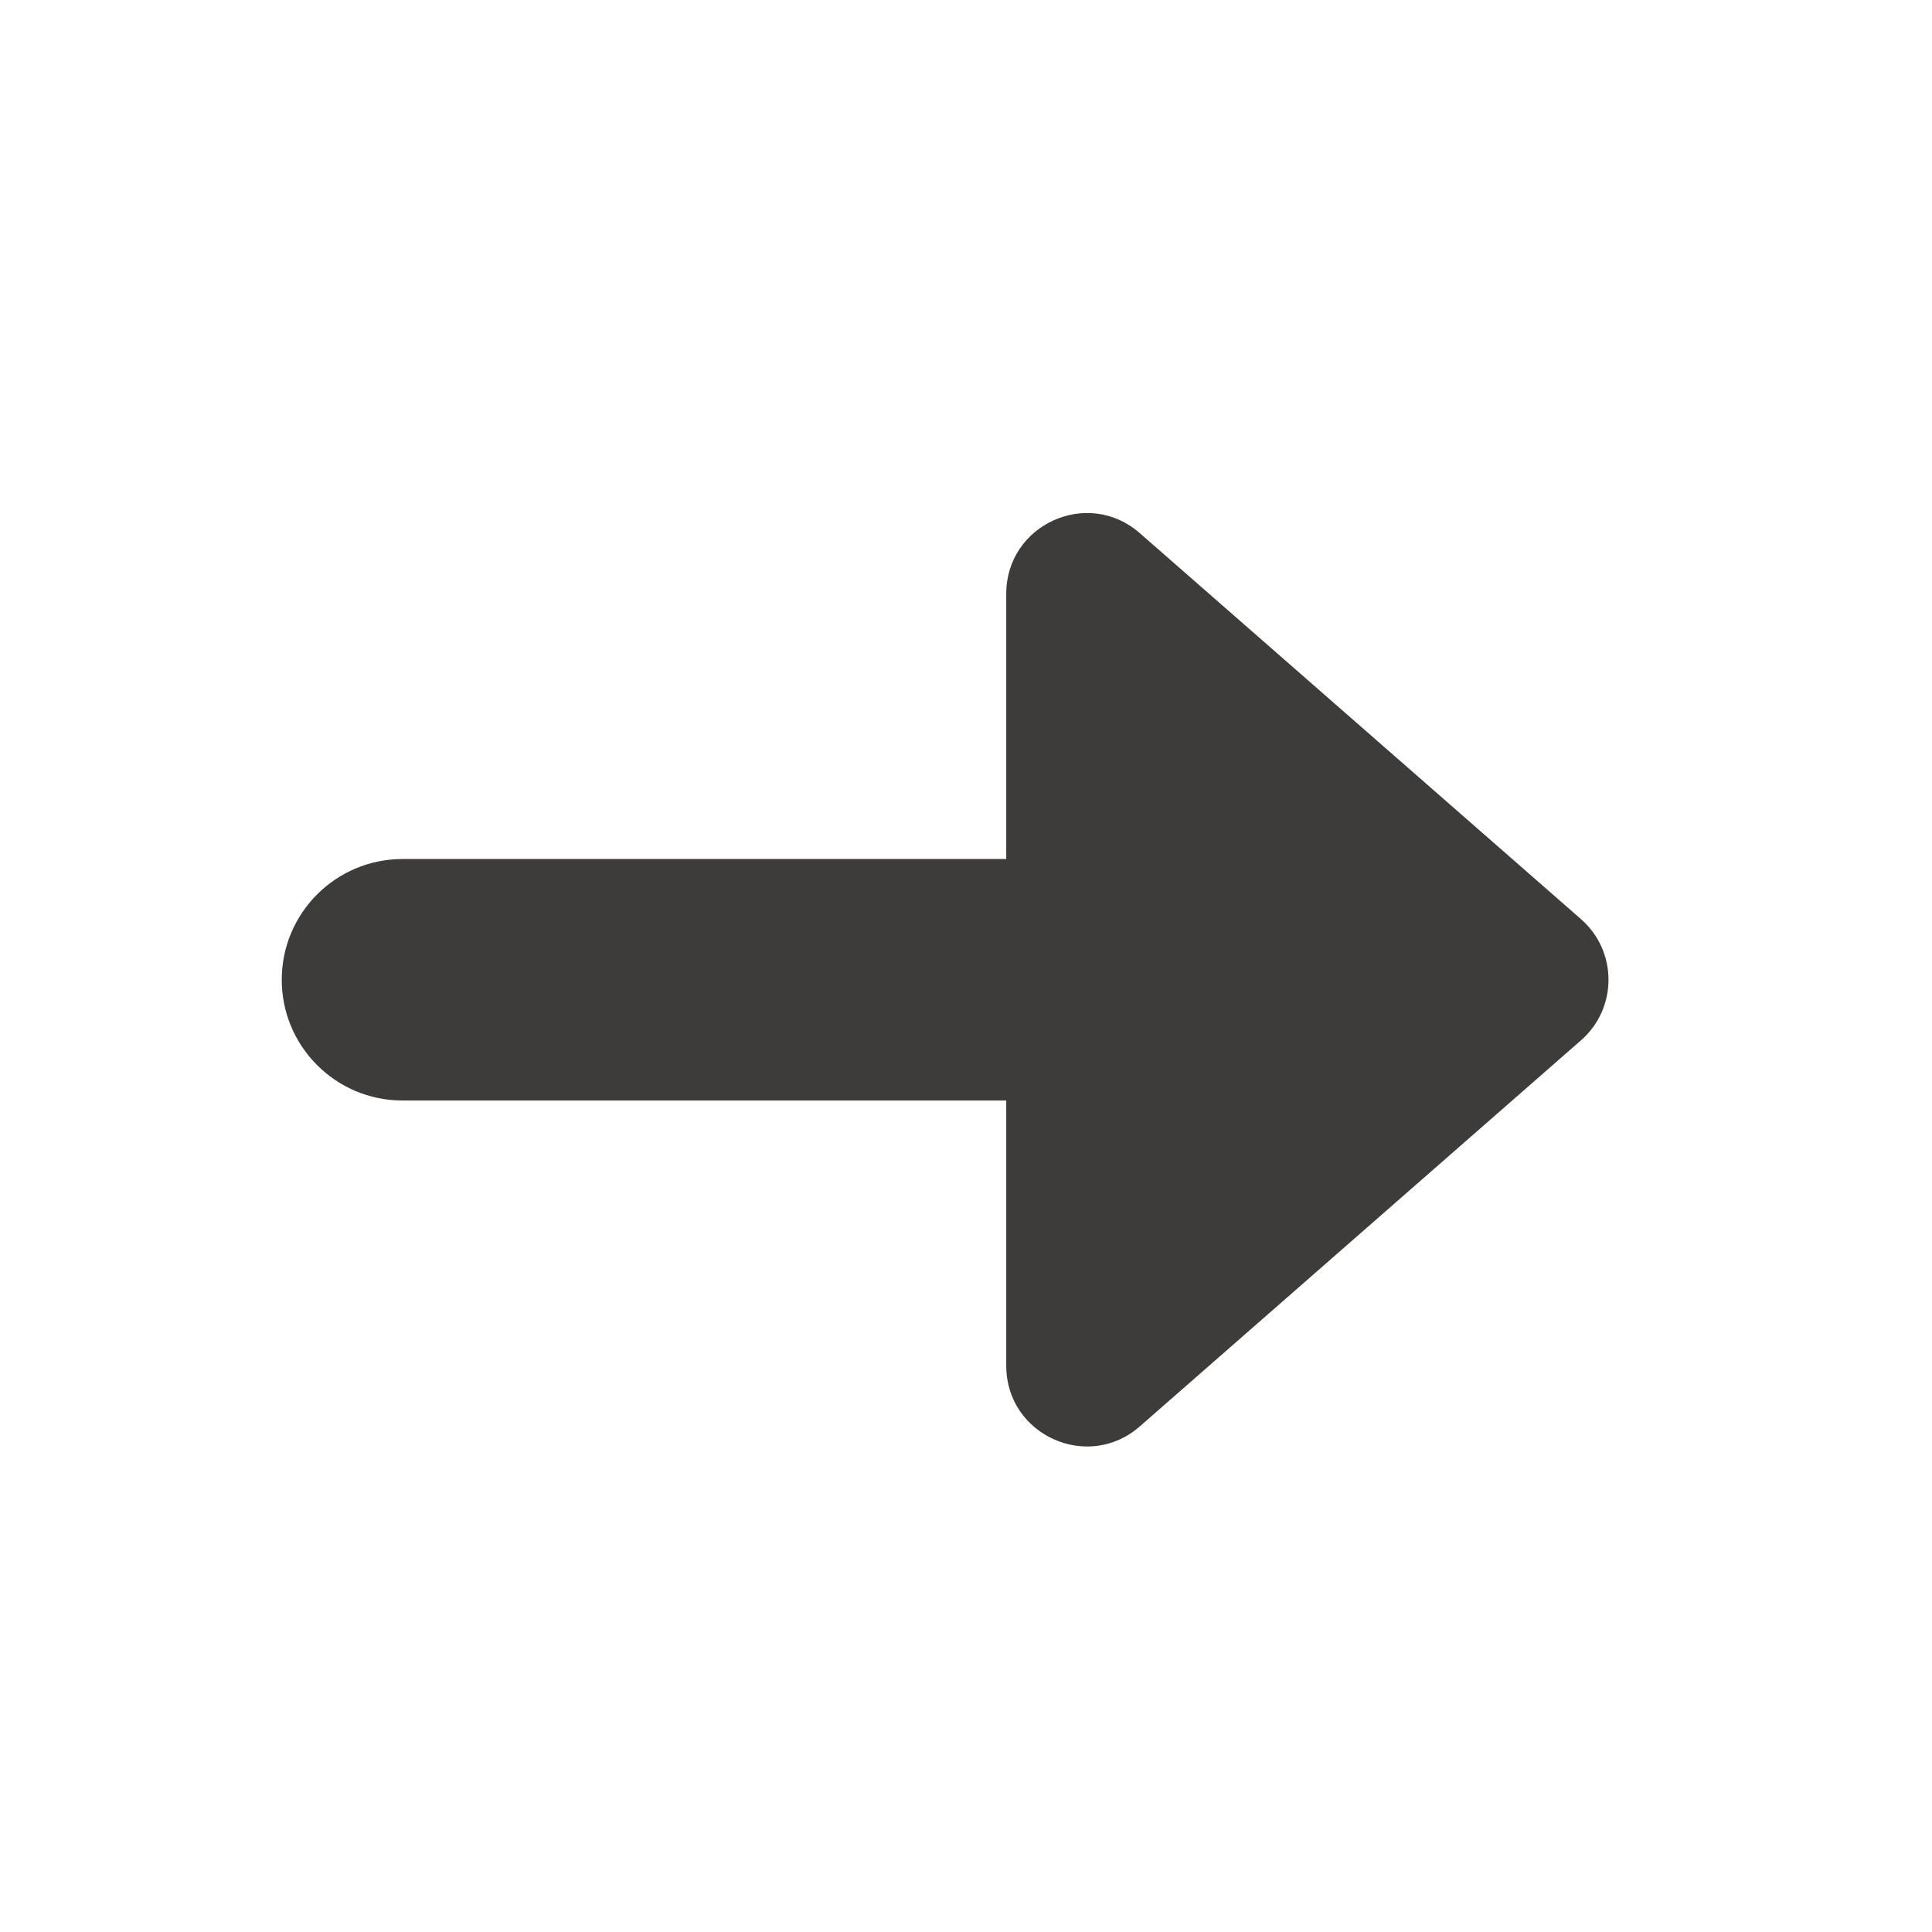
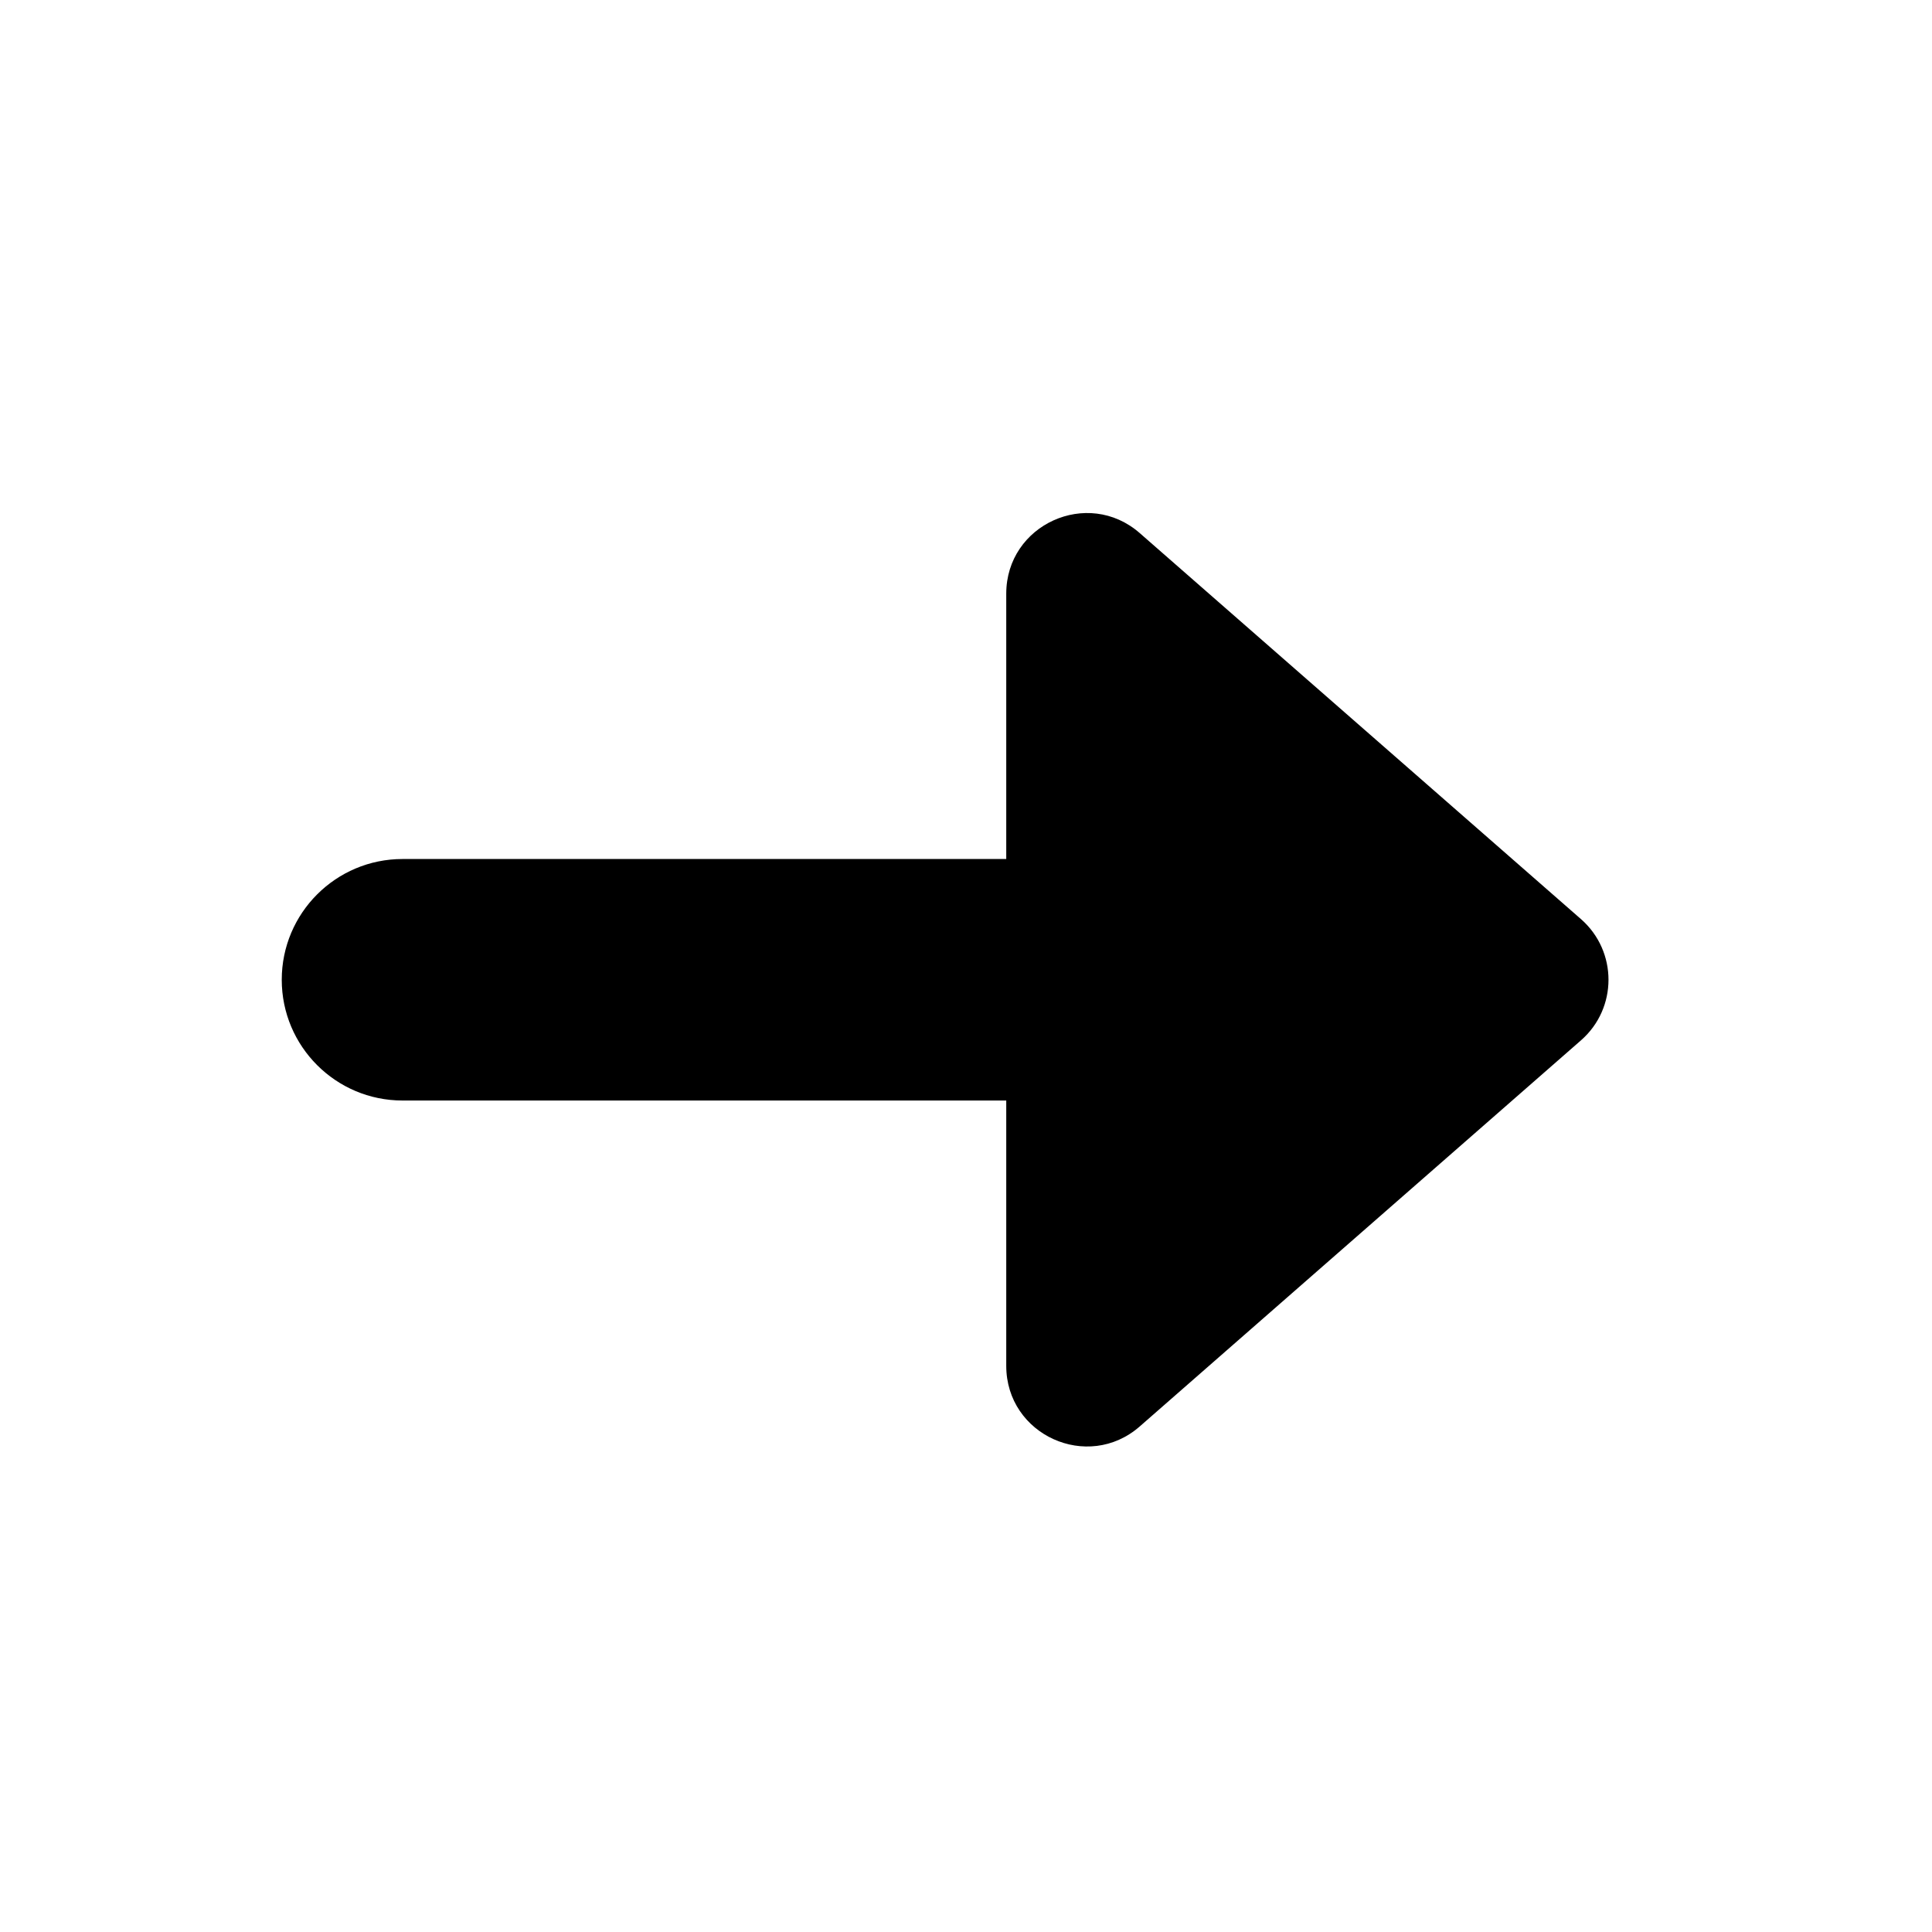
<svg xmlns="http://www.w3.org/2000/svg" width="24" height="24" viewBox="0 0 24 24" fill="none">
  <g id="24_icon-fill/arrow-right">
-     <path id="Vector" d="M12.5 16.967C12.5 17.826 13.512 18.285 14.158 17.72L19.64 12.923C20.095 12.525 20.095 11.817 19.64 11.418L14.158 6.622C13.512 6.057 12.5 6.516 12.5 7.375V10.671H5C4.172 10.671 3.5 11.343 3.5 12.171C3.5 12.999 4.172 13.671 5 13.671H12.5V16.967Z" fill="#3D3C3A" />
+     <path id="Vector" d="M12.5 16.967C12.5 17.826 13.512 18.285 14.158 17.72L19.64 12.923C20.095 12.525 20.095 11.817 19.64 11.418L14.158 6.622C13.512 6.057 12.5 6.516 12.5 7.375V10.671H5C4.172 10.671 3.5 11.343 3.5 12.171C3.5 12.999 4.172 13.671 5 13.671H12.5V16.967Z" fill="currentColor" />
  </g>
</svg>
